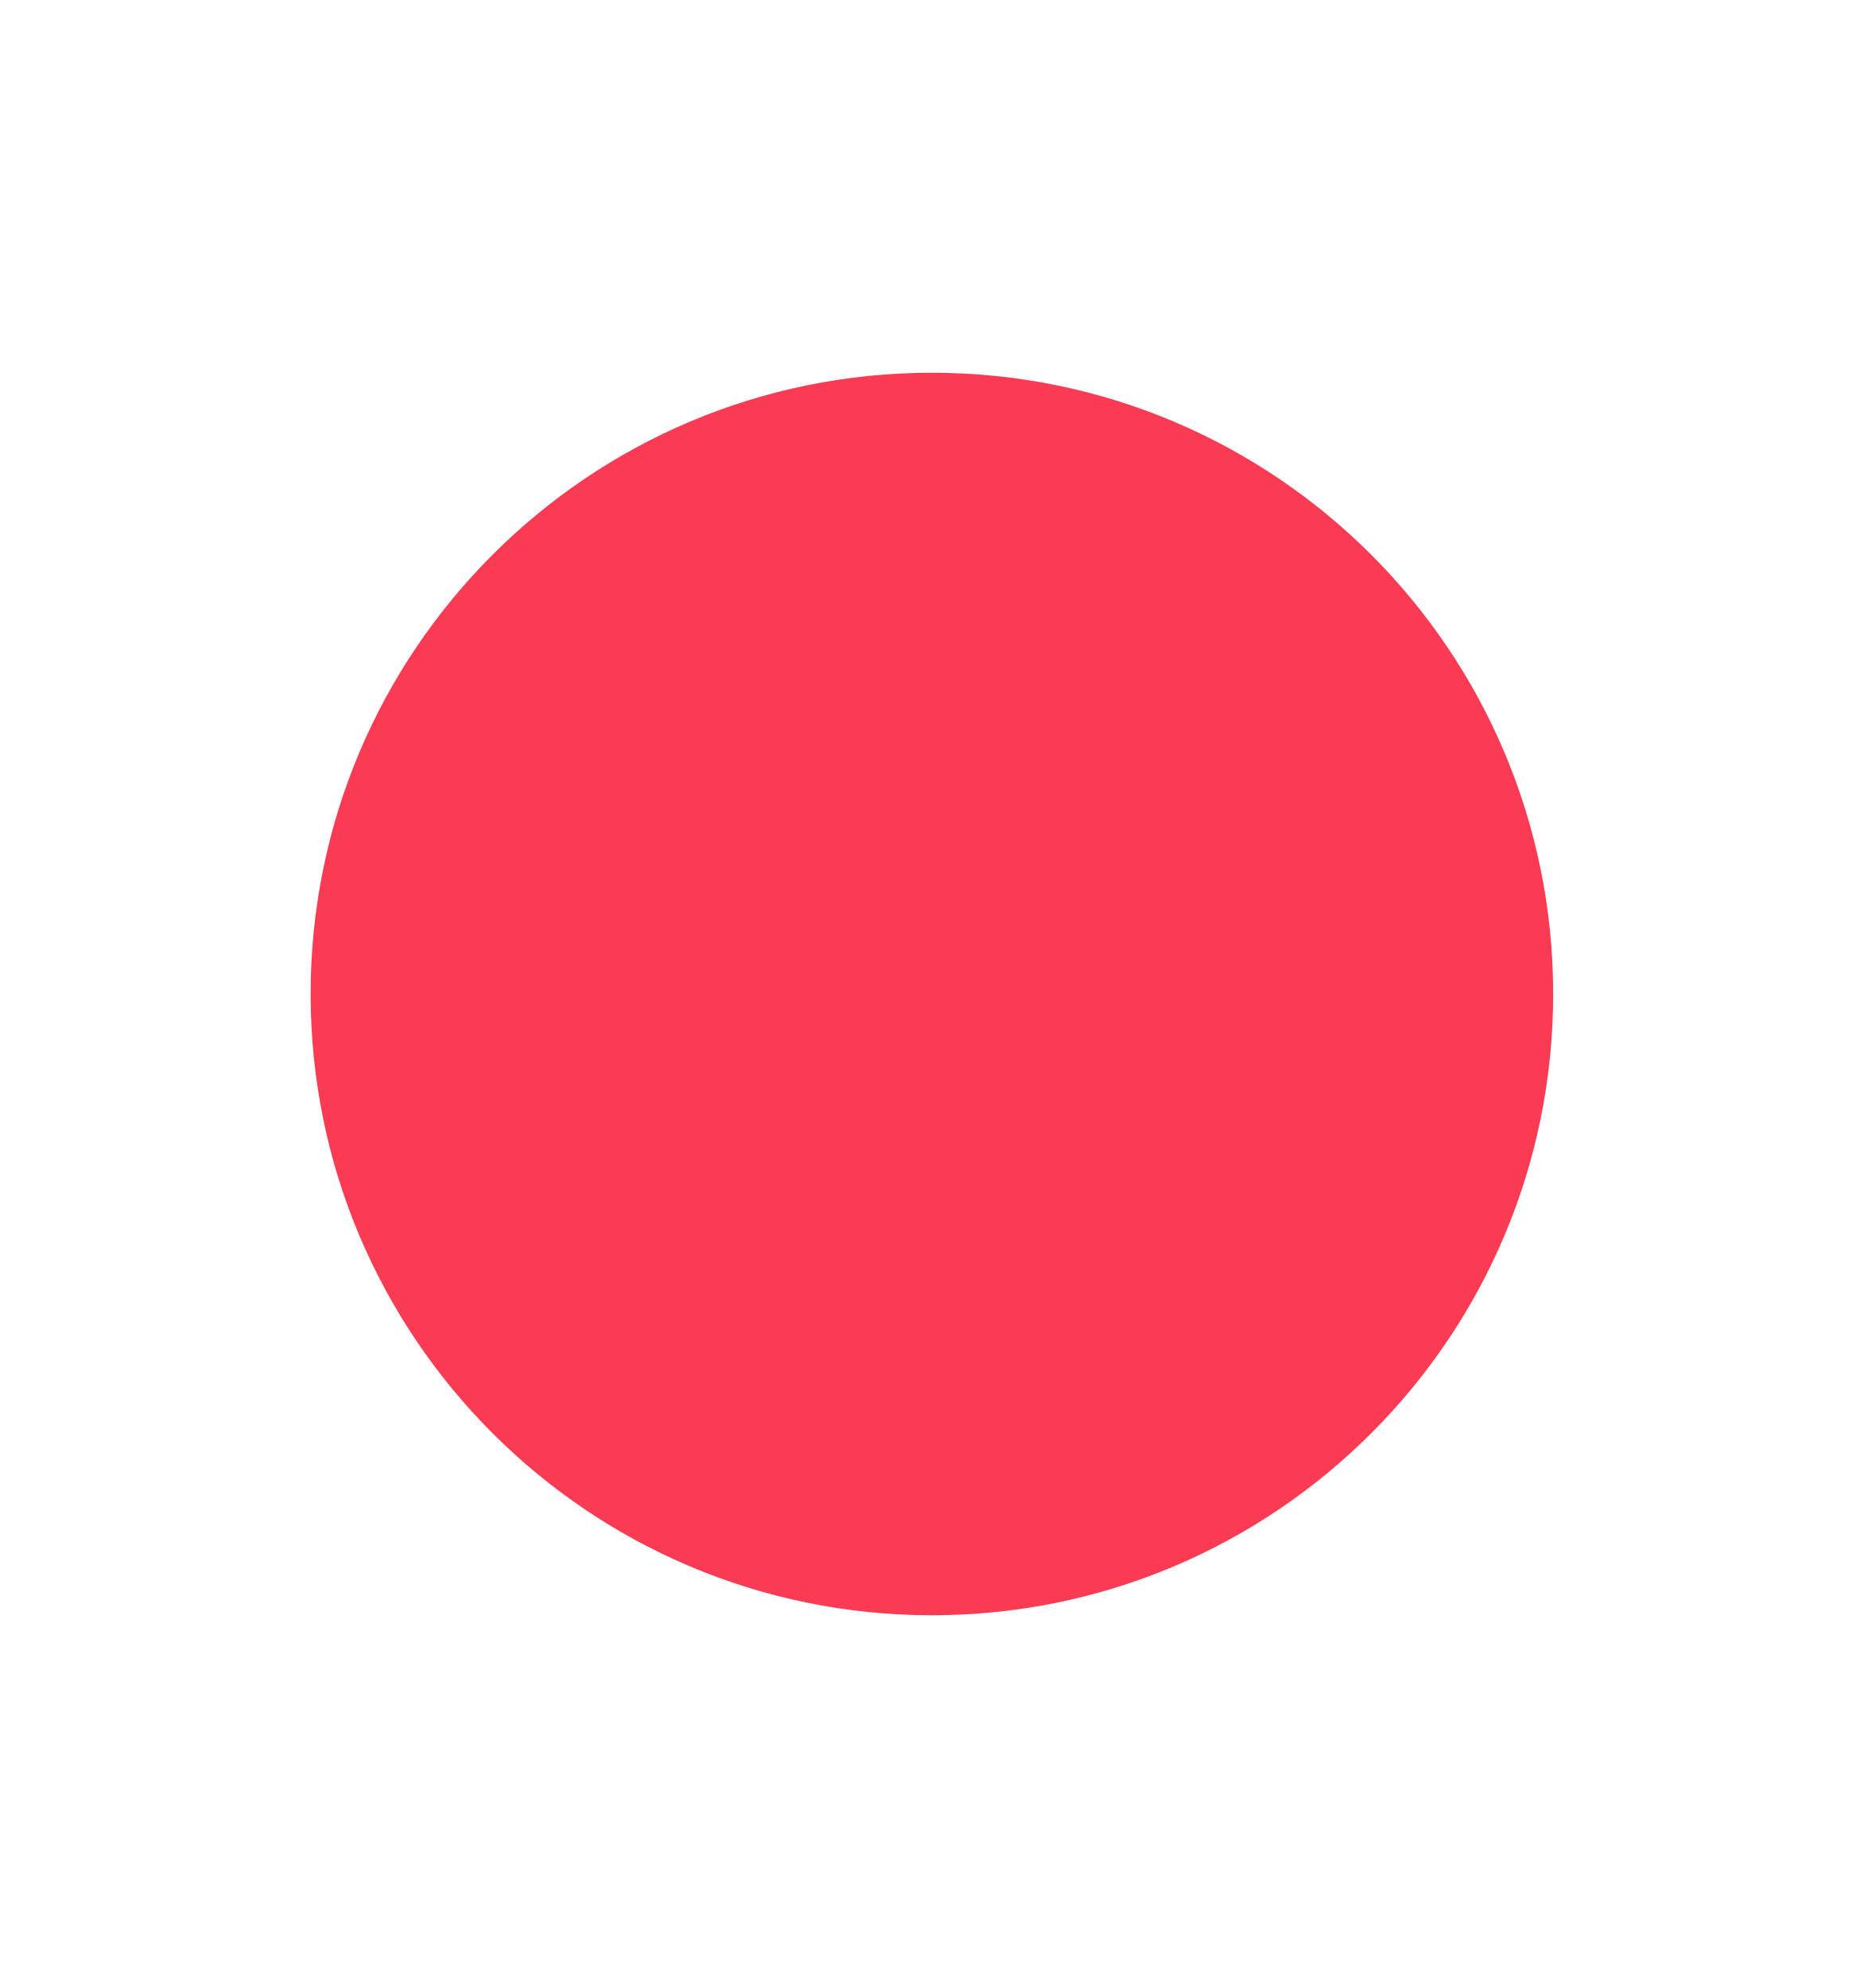
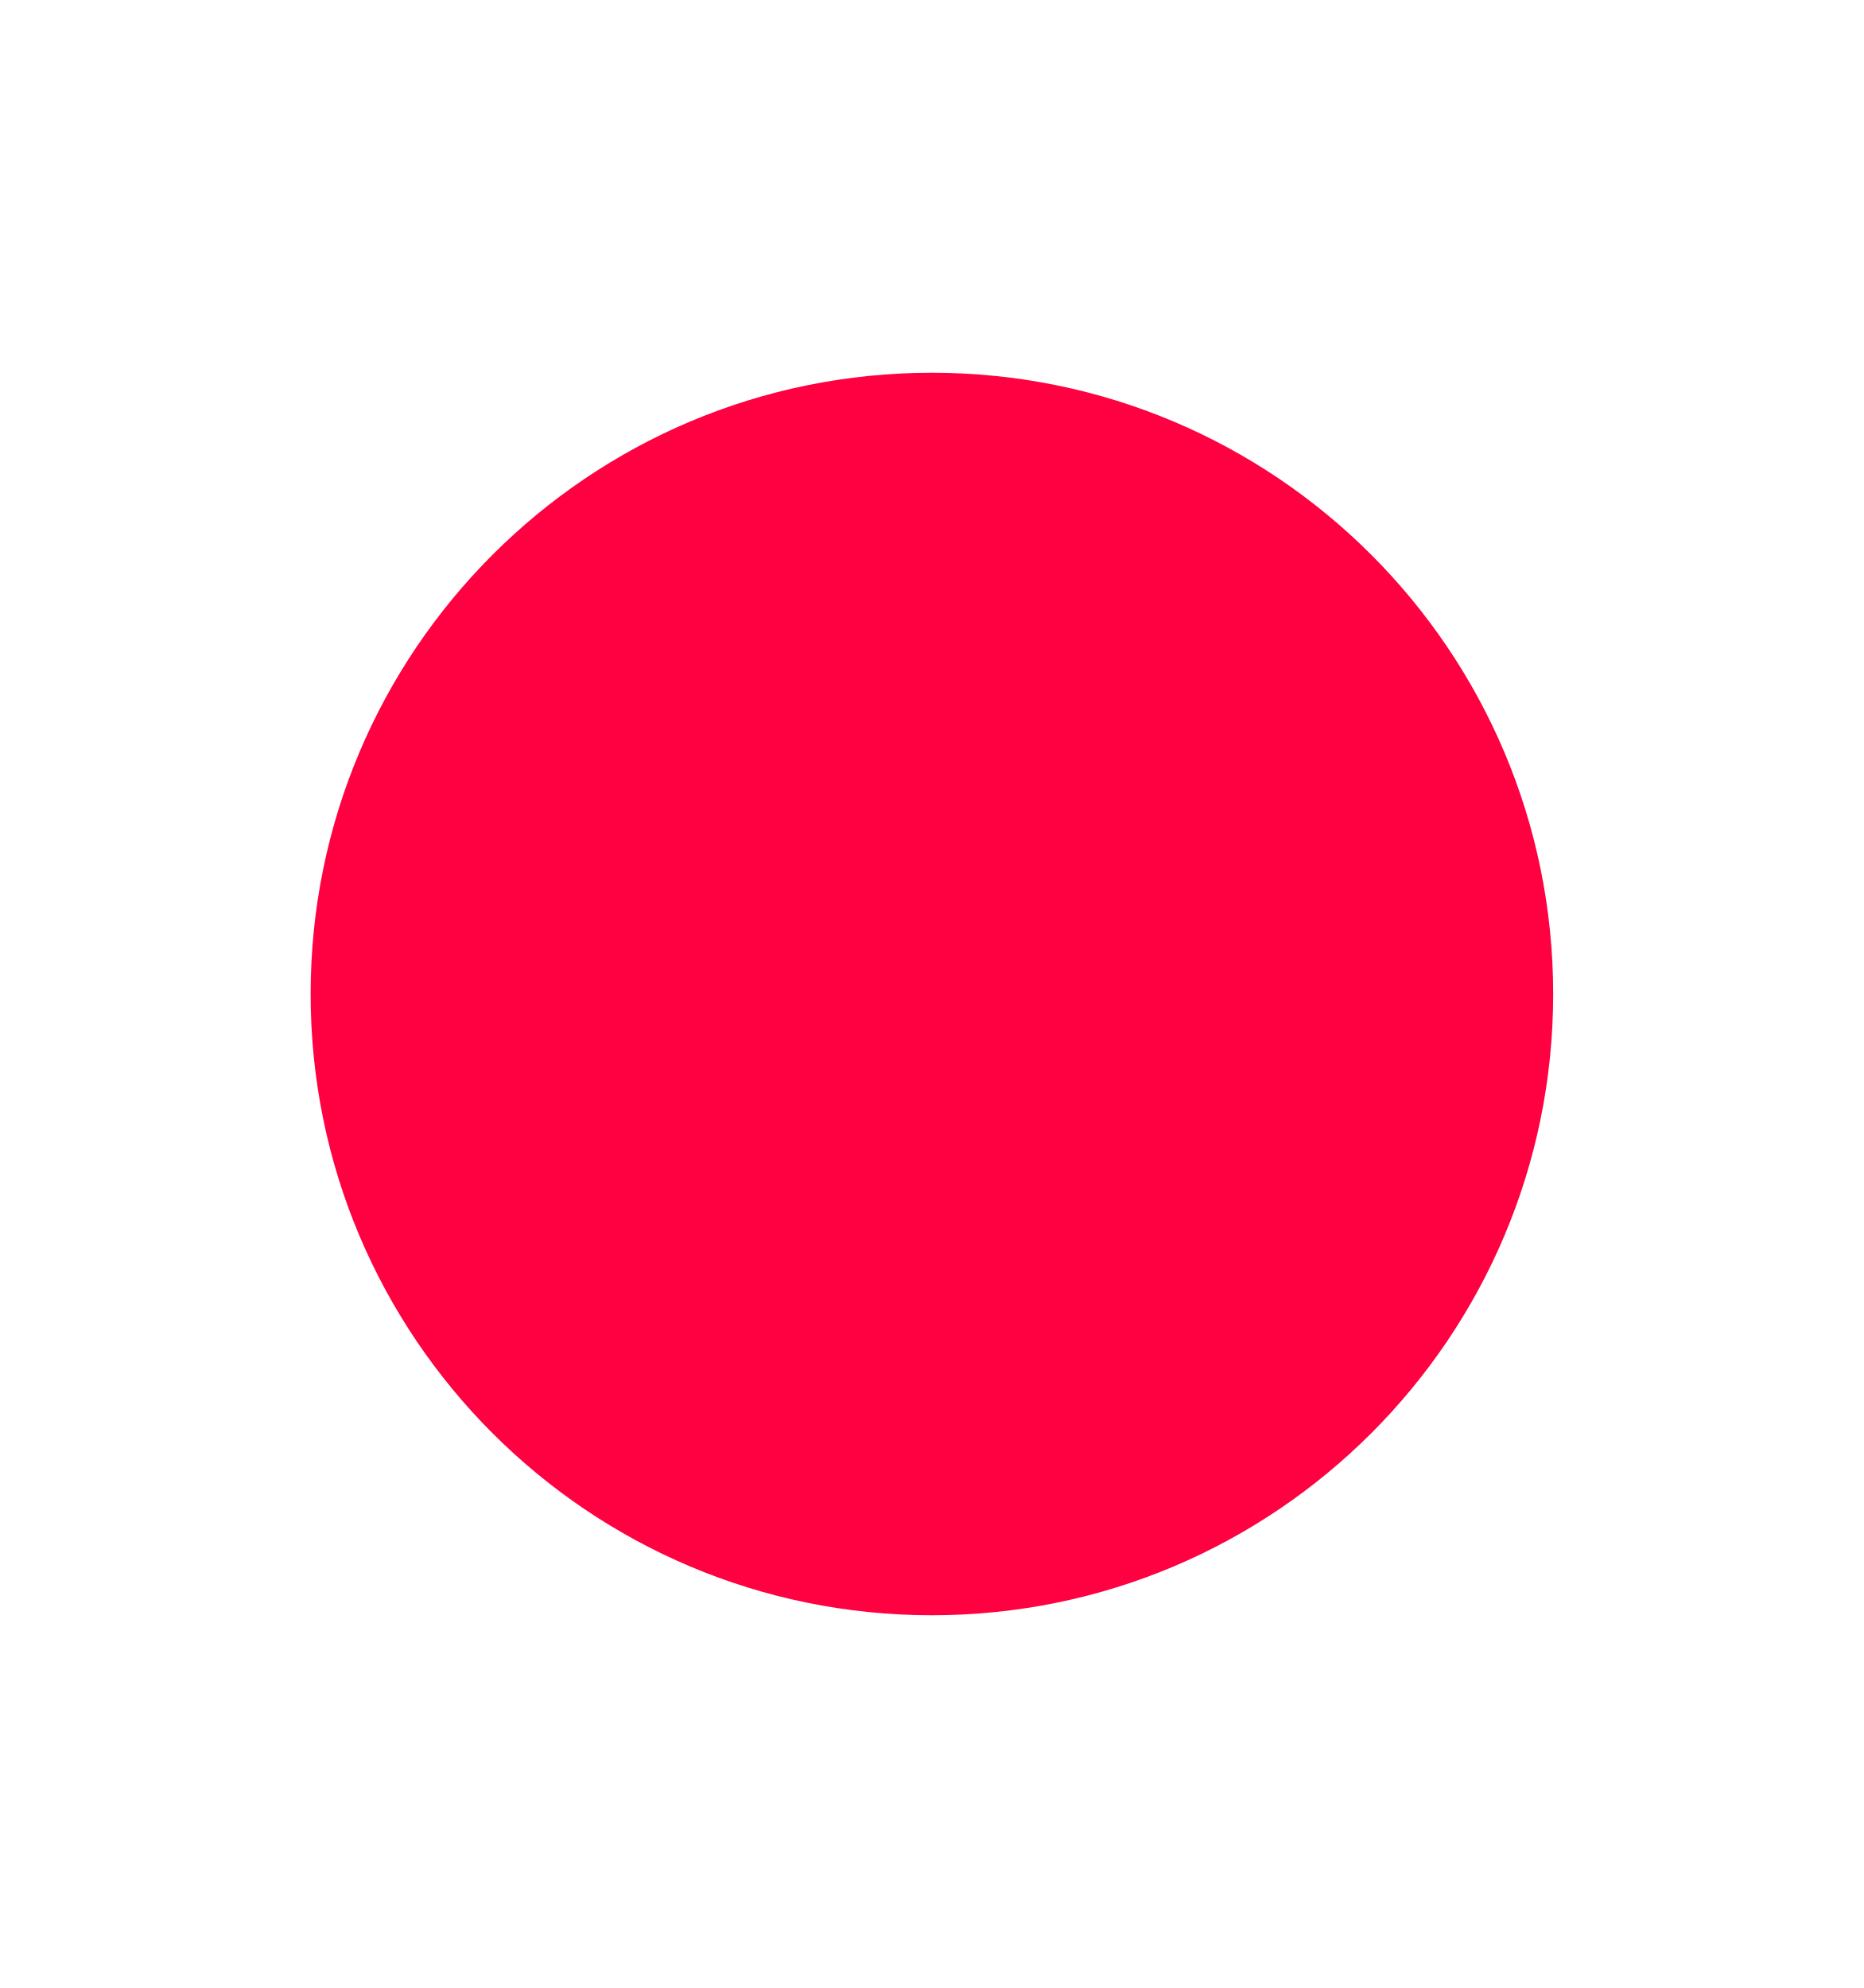
<svg xmlns="http://www.w3.org/2000/svg" width="100%" height="100%" viewBox="0 0 150 160" version="1.1" xml:space="preserve" style="fill-rule:evenodd;clip-rule:evenodd;stroke-linejoin:round;stroke-miterlimit:2;">
  <g>
    <g id="Circle">
      <g>
-         <circle cx="75" cy="80" r="50" style="fill:rgb(251,58,83);" />
+         <circle cx="75" cy="80" r="50" style="fill:rgb(255,0,64);" />
      </g>
    </g>
  </g>
</svg>
